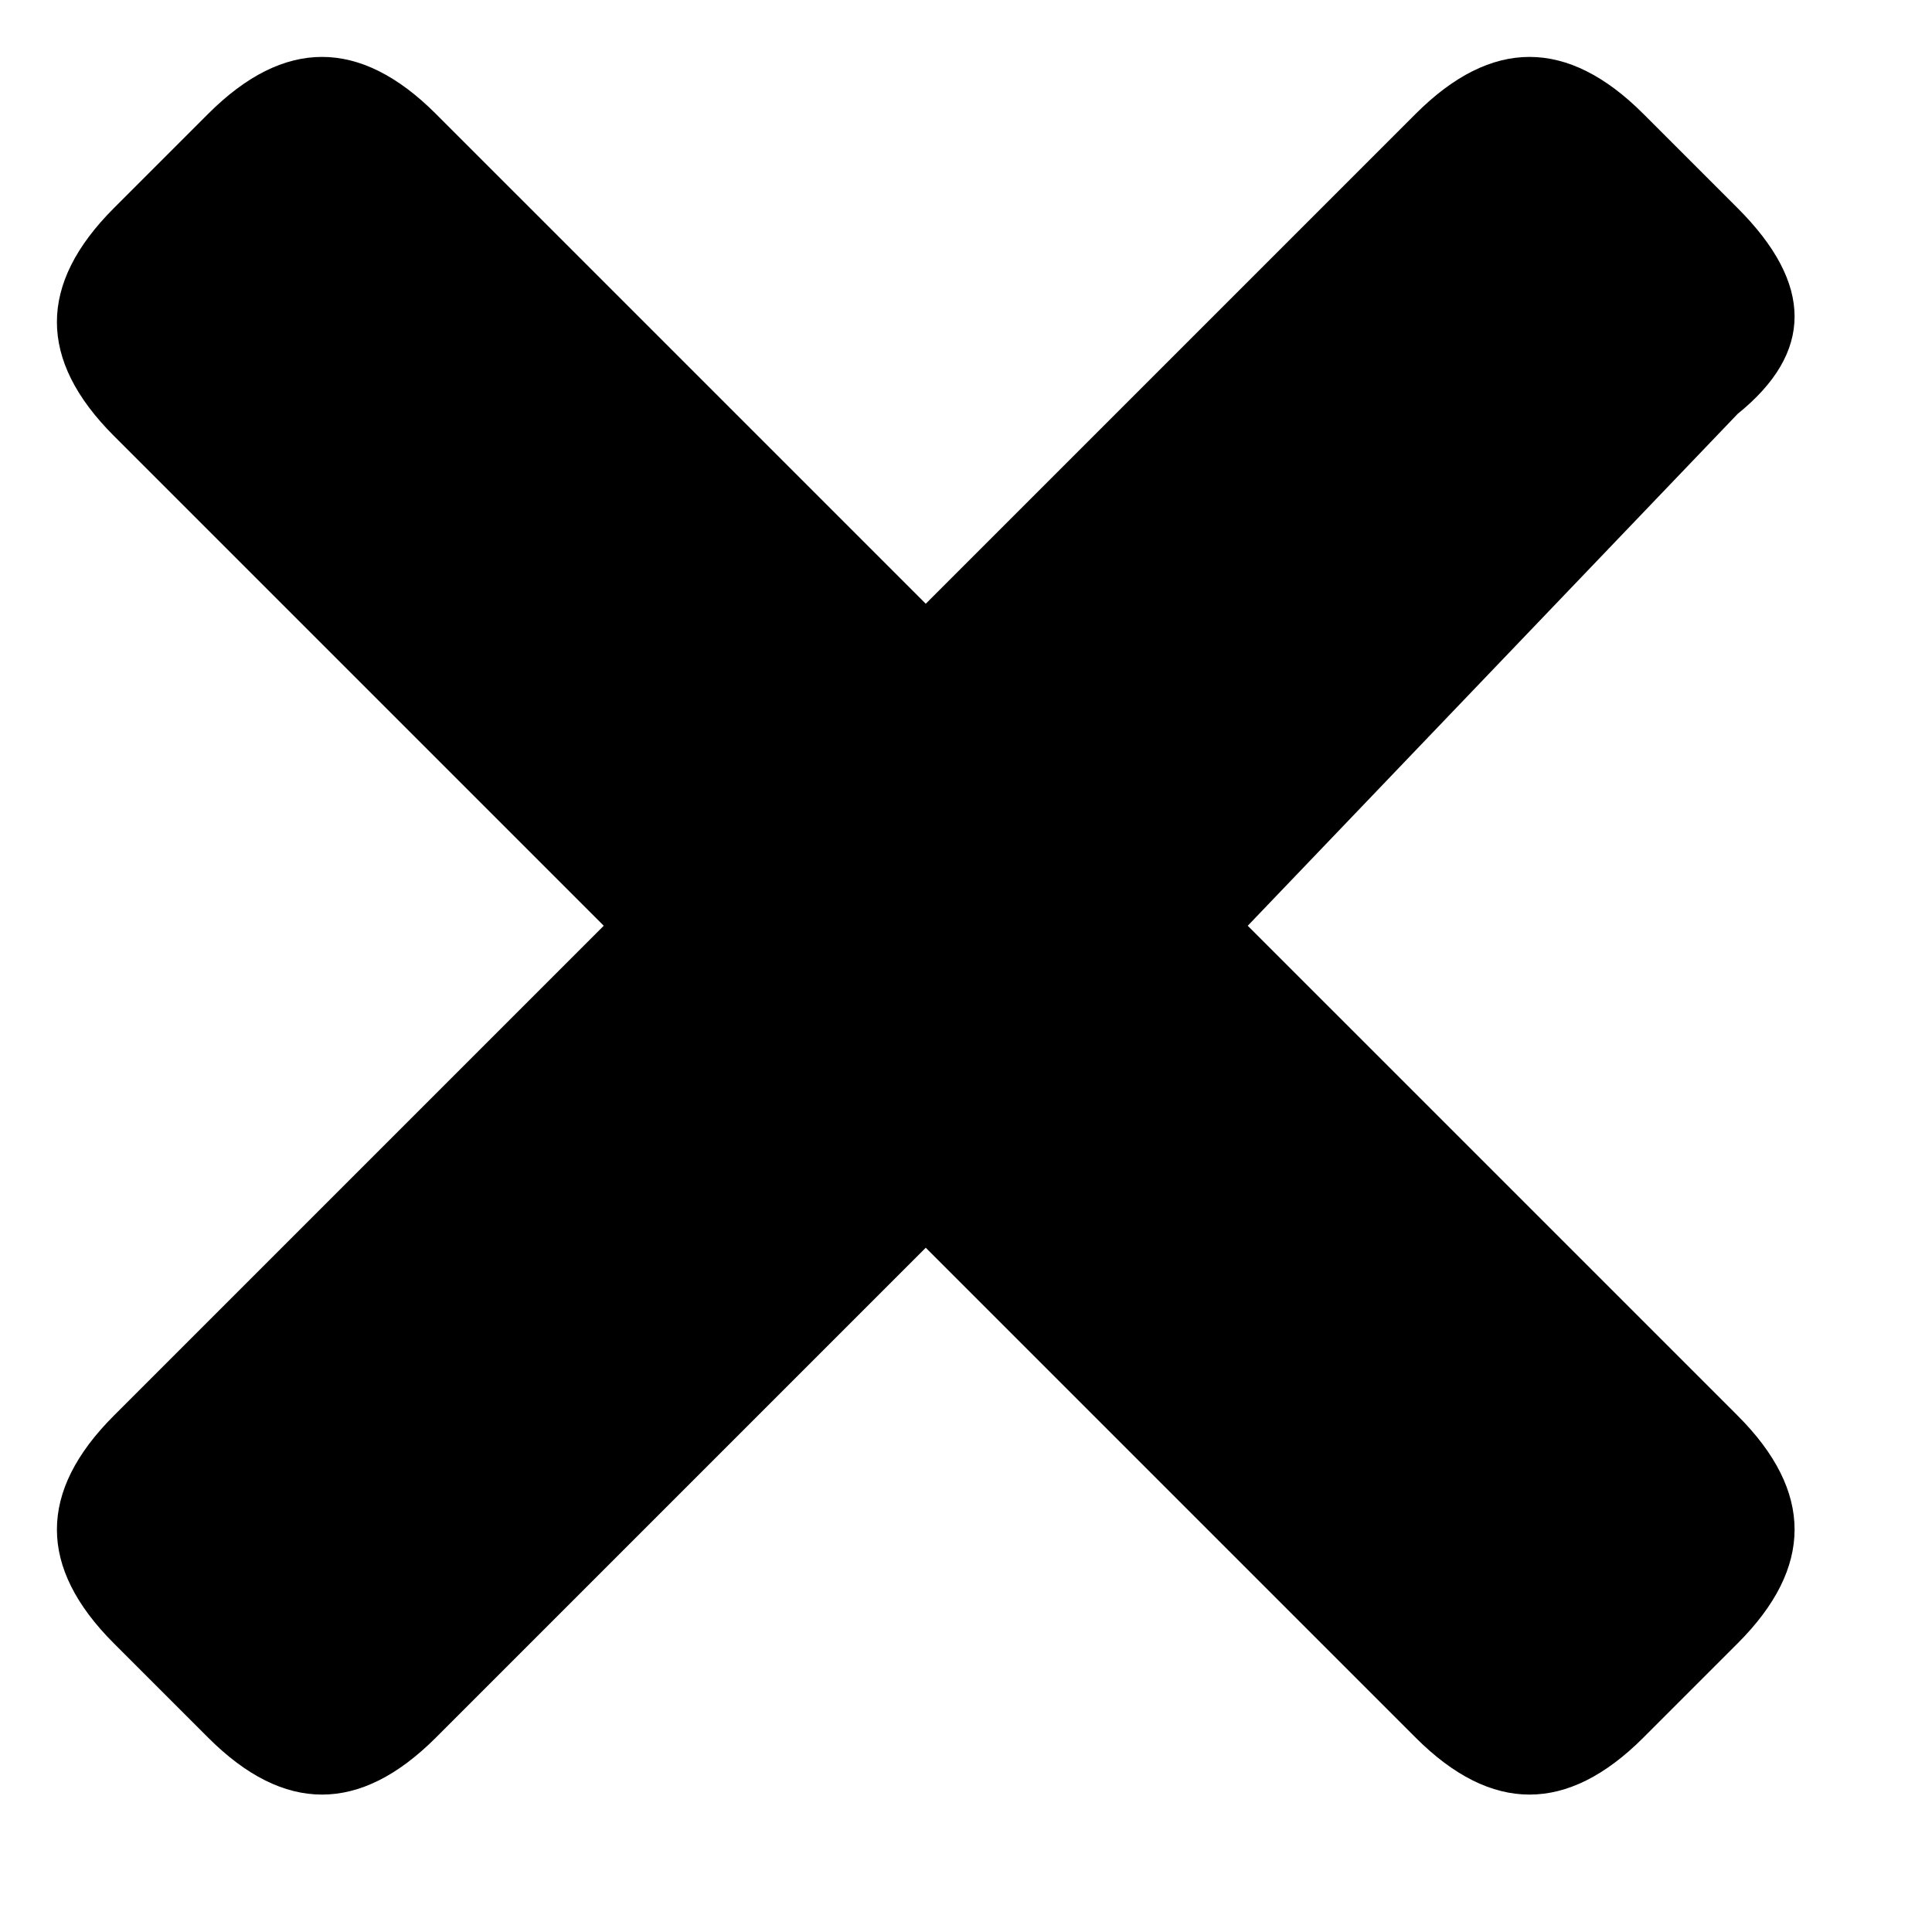
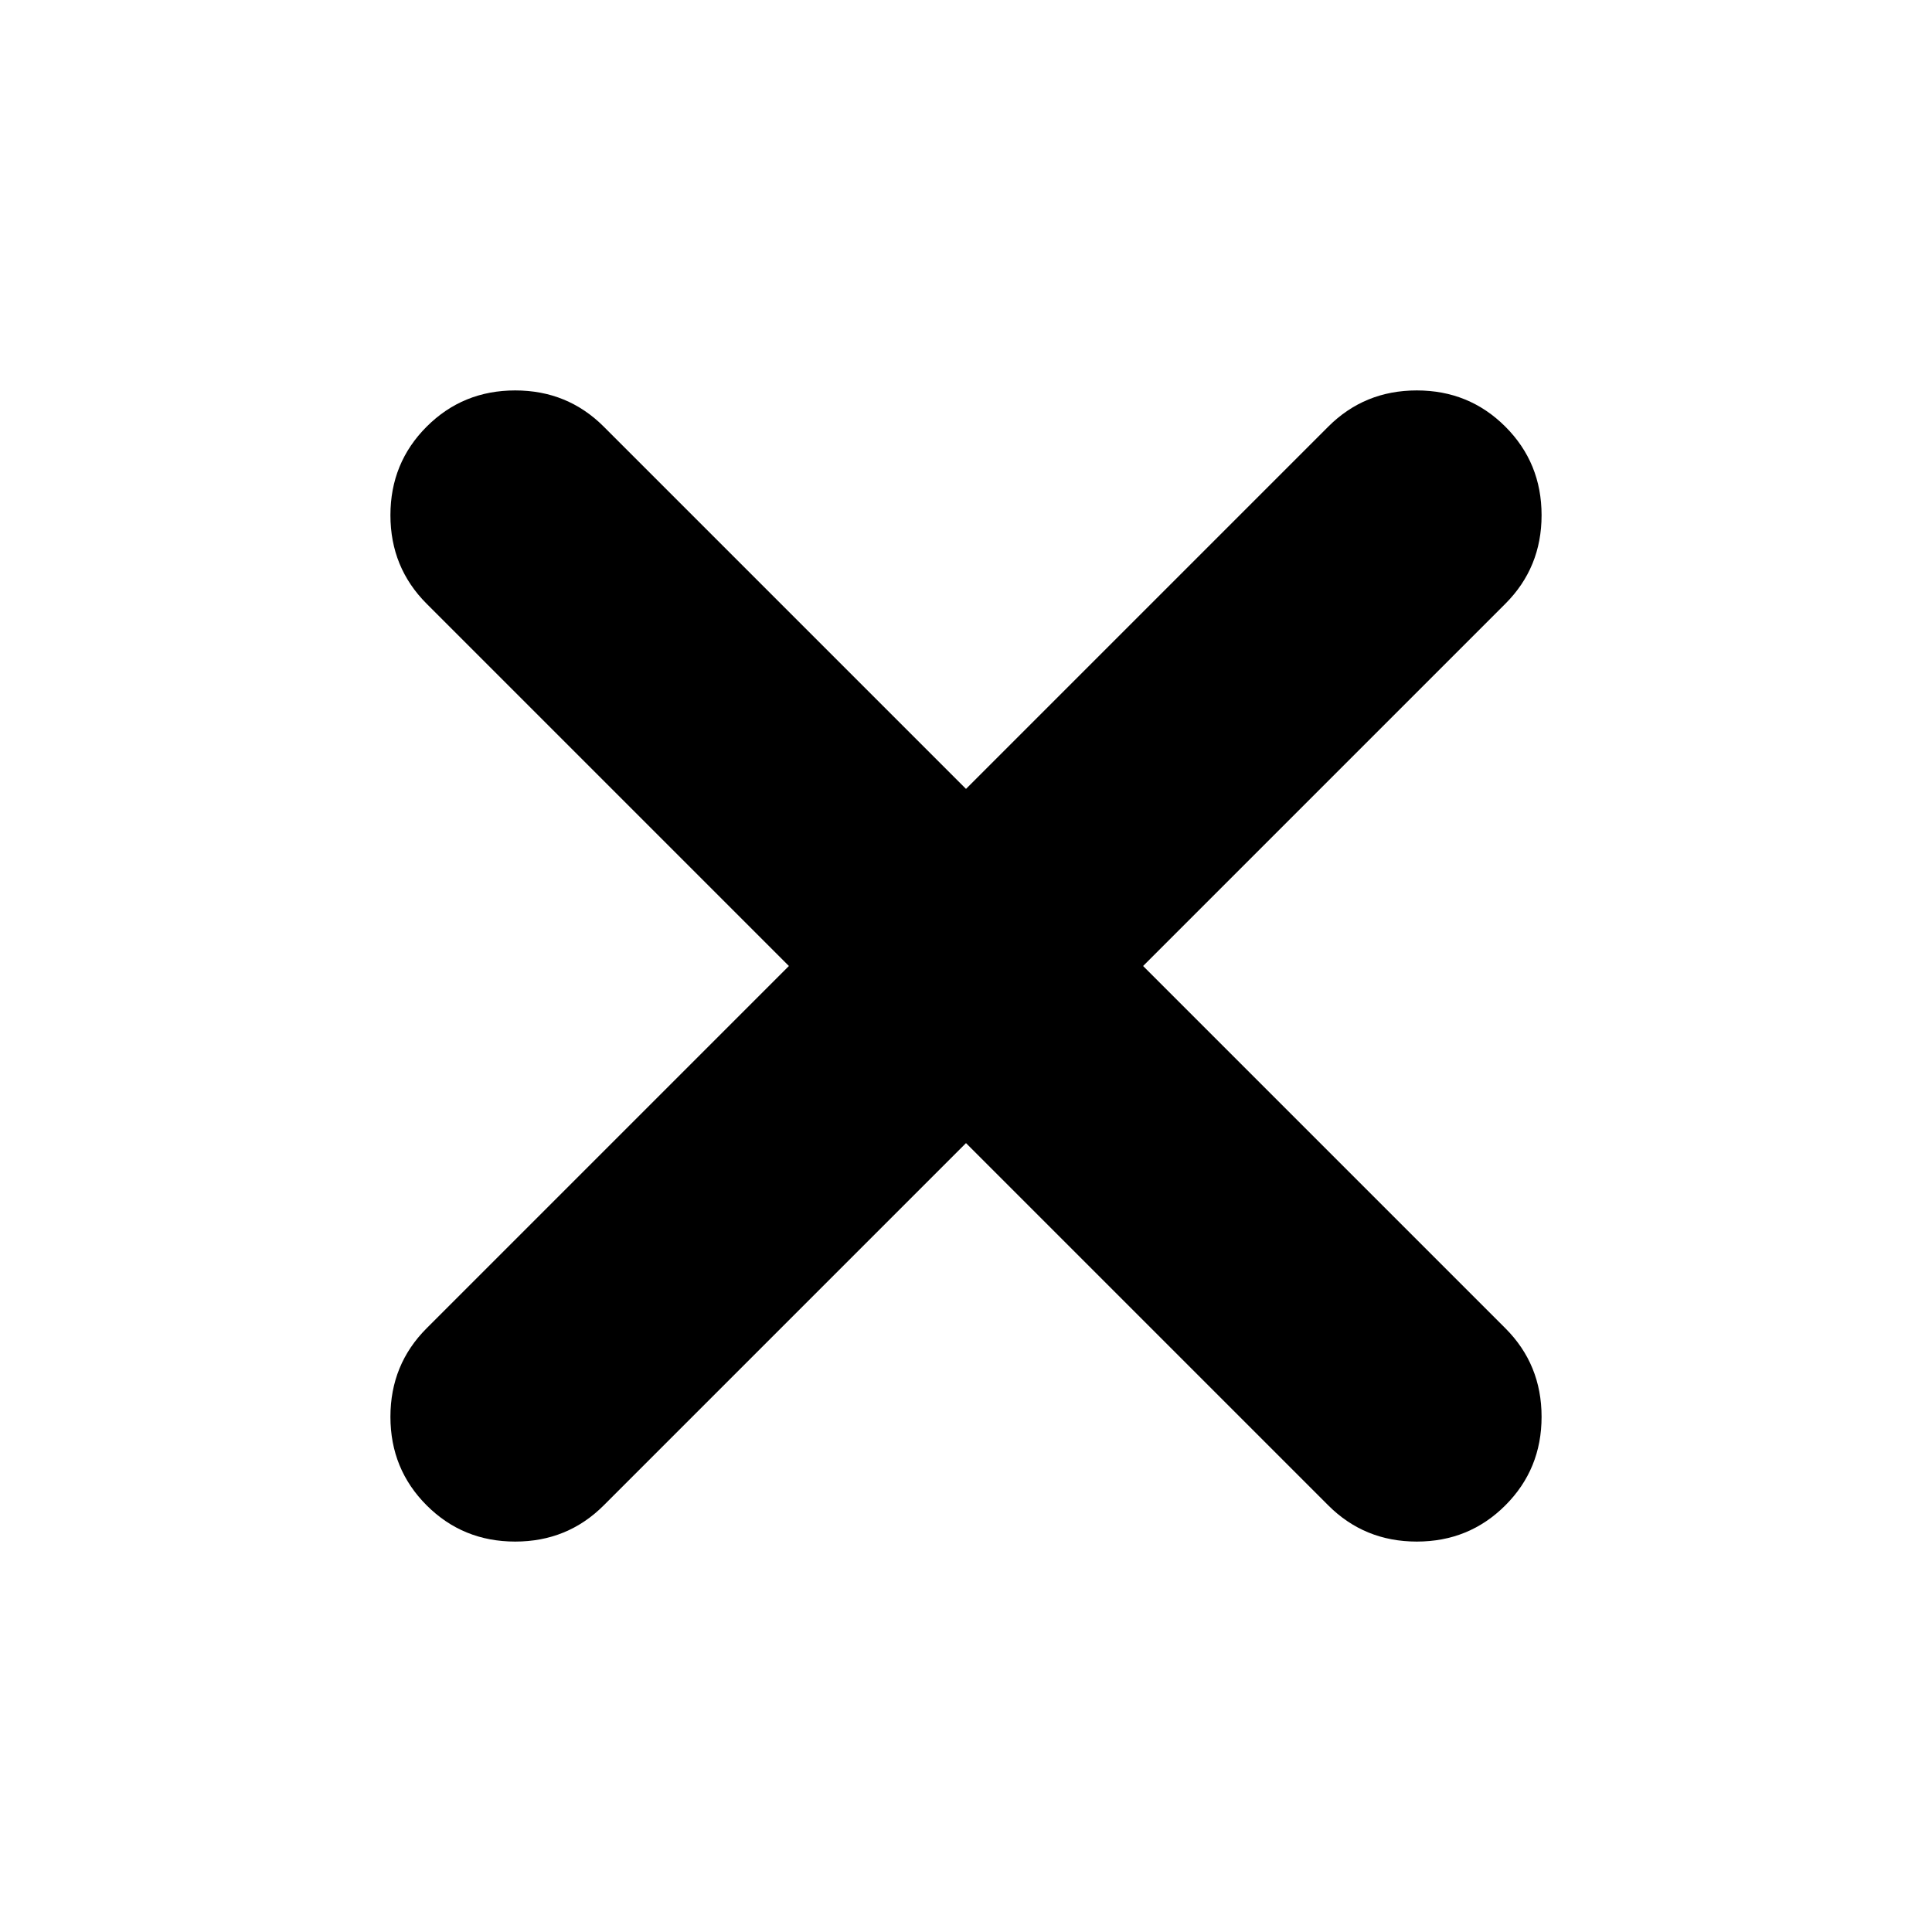
<svg xmlns="http://www.w3.org/2000/svg" aria-hidden="true" viewBox="0 0 24 24" height="24" width="24">
-   <path d="m2 2 .586-.586Q4 0 5.414 1.414L11.5 7.5l6.086-6.086Q19 0 20.414 1.414l1.172 1.172Q23 4 21.586 5.141L15.5 11.5l6.086 6.086q1.414 1.414 0 2.828l-1.172 1.172Q19 23 17.586 21.586L11.5 15.5l-6.086 6.086Q4 23 2.586 21.586l-1.172-1.172Q0 19 1.414 17.586L7.5 11.5 1.414 5.414Q0 4 1.414 2.586z" />
+   <path d="m12 14.2-4.5 4.5q-.45.45-1.1.45-.65 0-1.1-.45-.45-.45-.45-1.1 0-.65.45-1.1L9.8 12 5.3 7.5q-.45-.45-.45-1.1 0-.65.45-1.1.45-.45 1.1-.45.65 0 1.1.45L12 9.8l4.5-4.5q.45-.45 1.1-.45.65 0 1.1.45.45.45.45 1.1 0 .65-.45 1.1L14.2 12l4.5 4.5q.45.45.45 1.1 0 .65-.45 1.1-.45.45-1.1.45-.65 0-1.1-.45Z" />
</svg>
